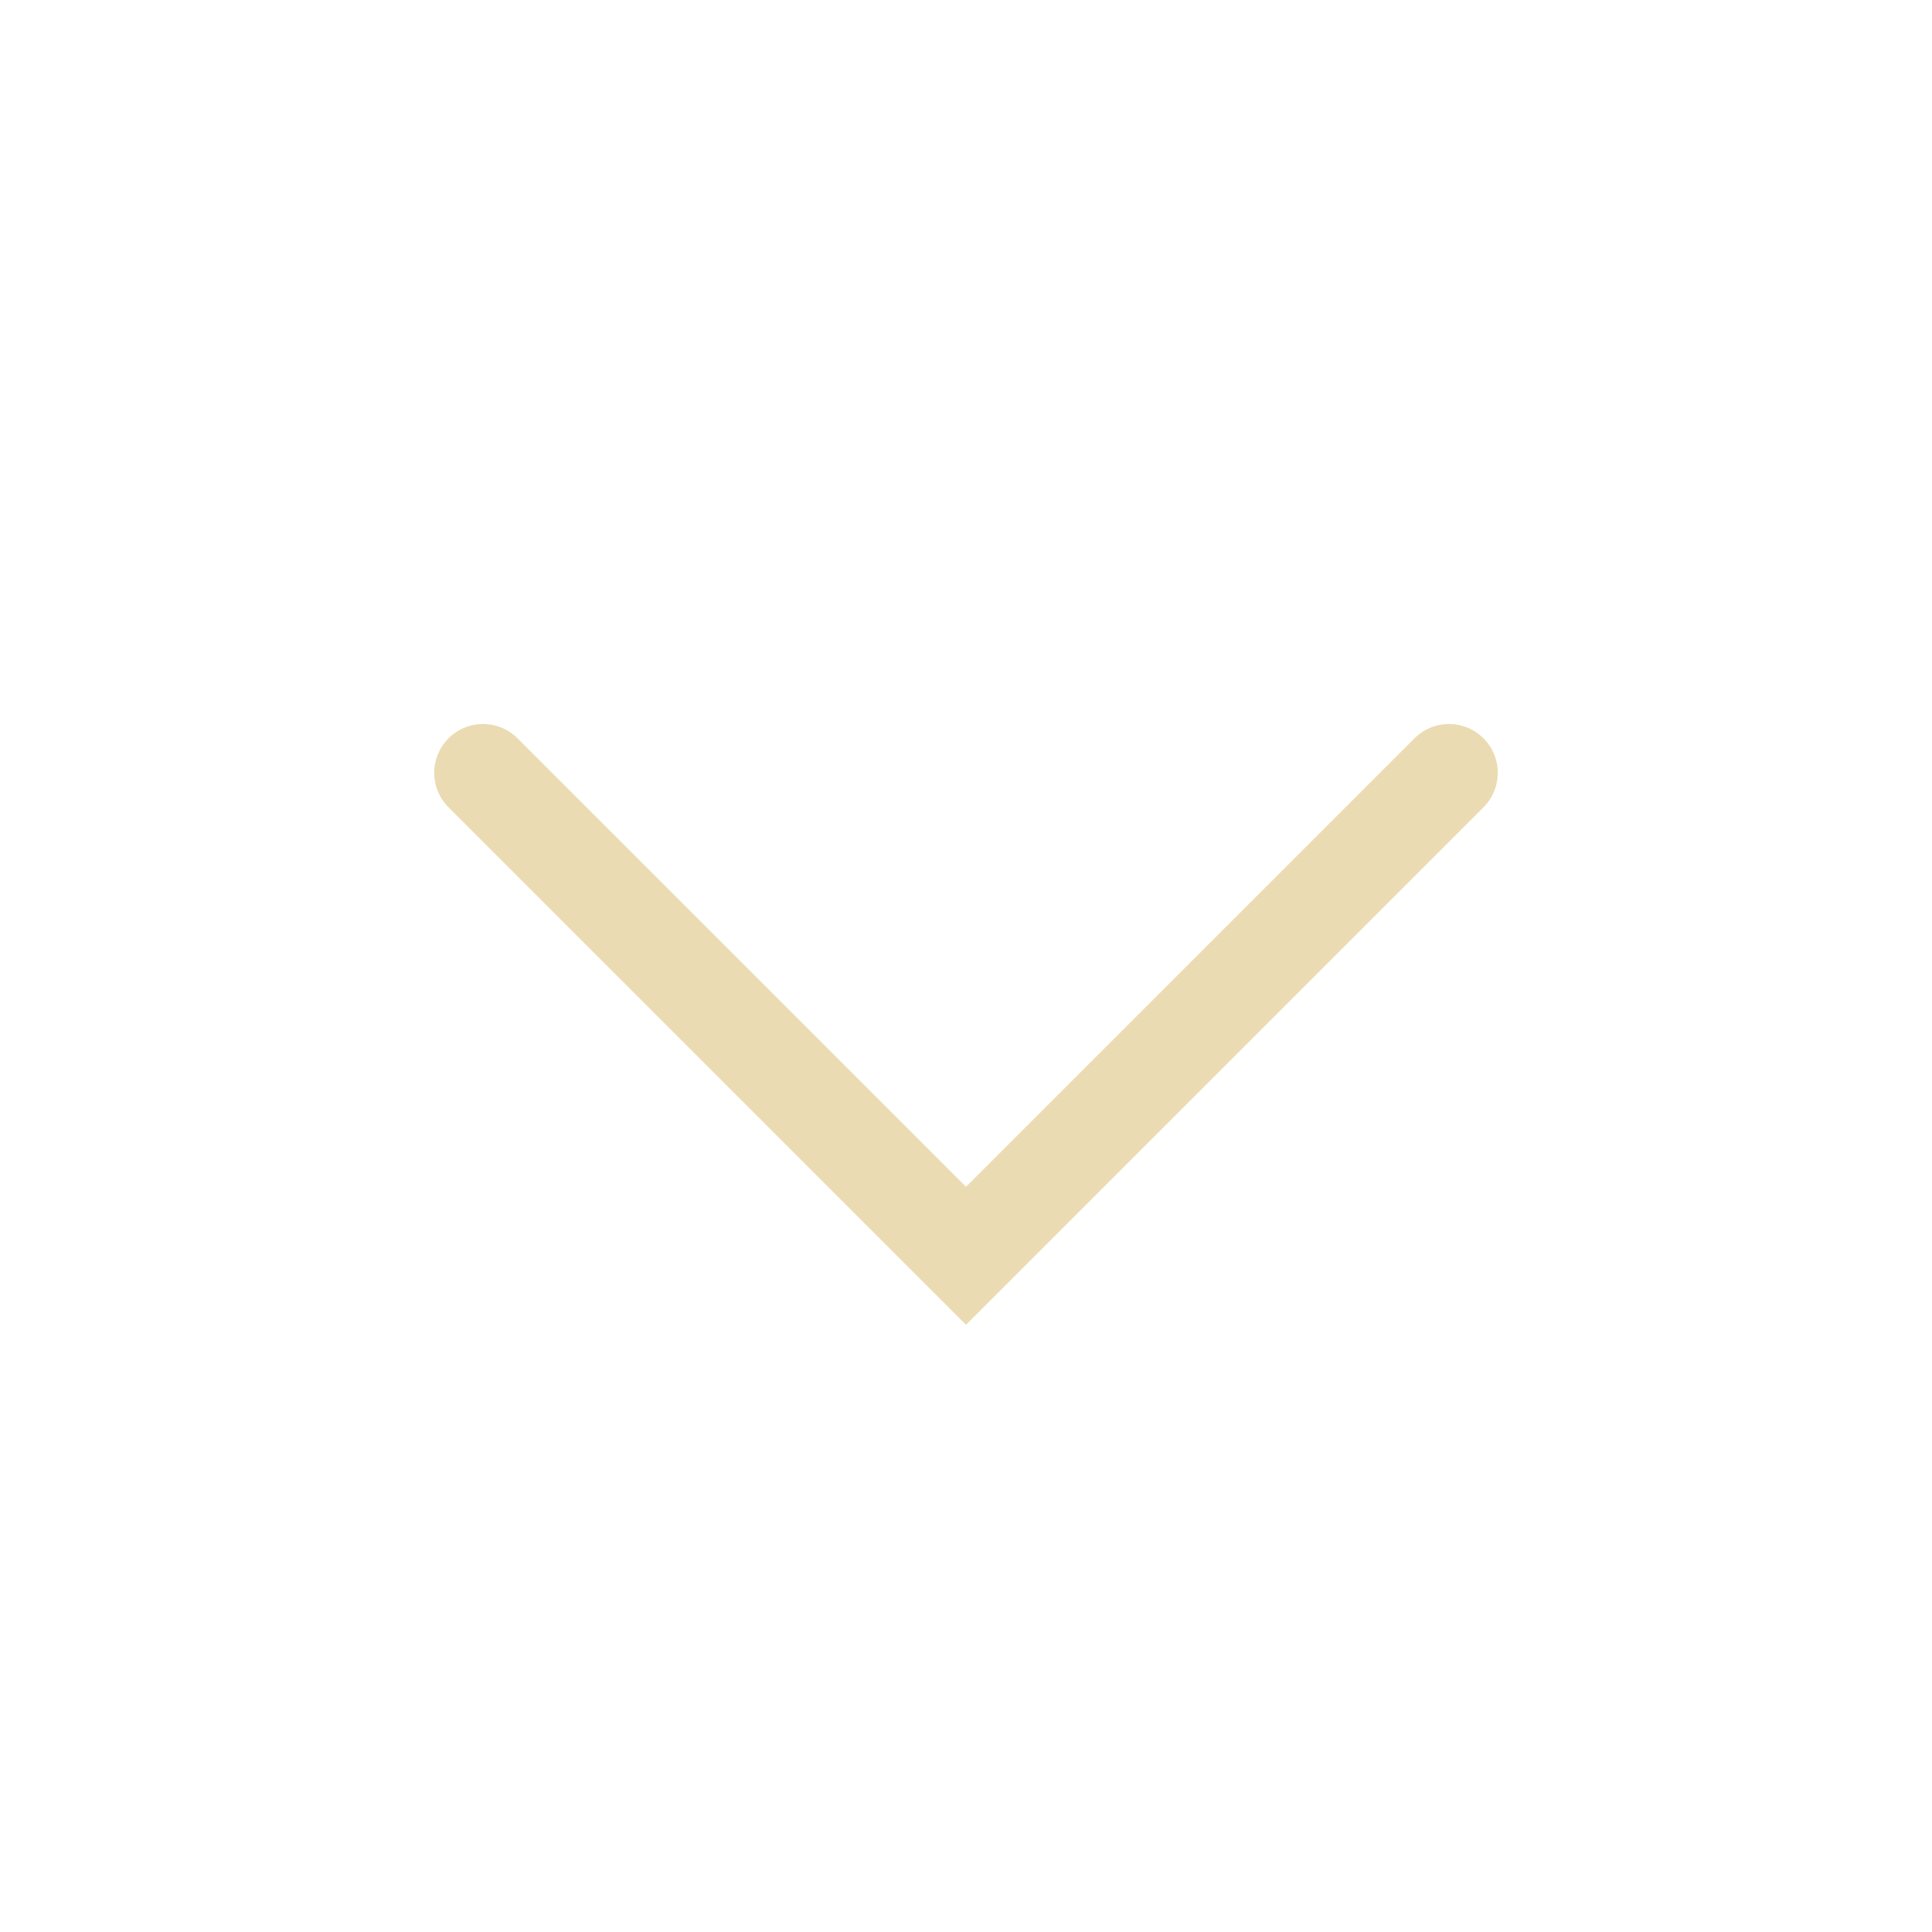
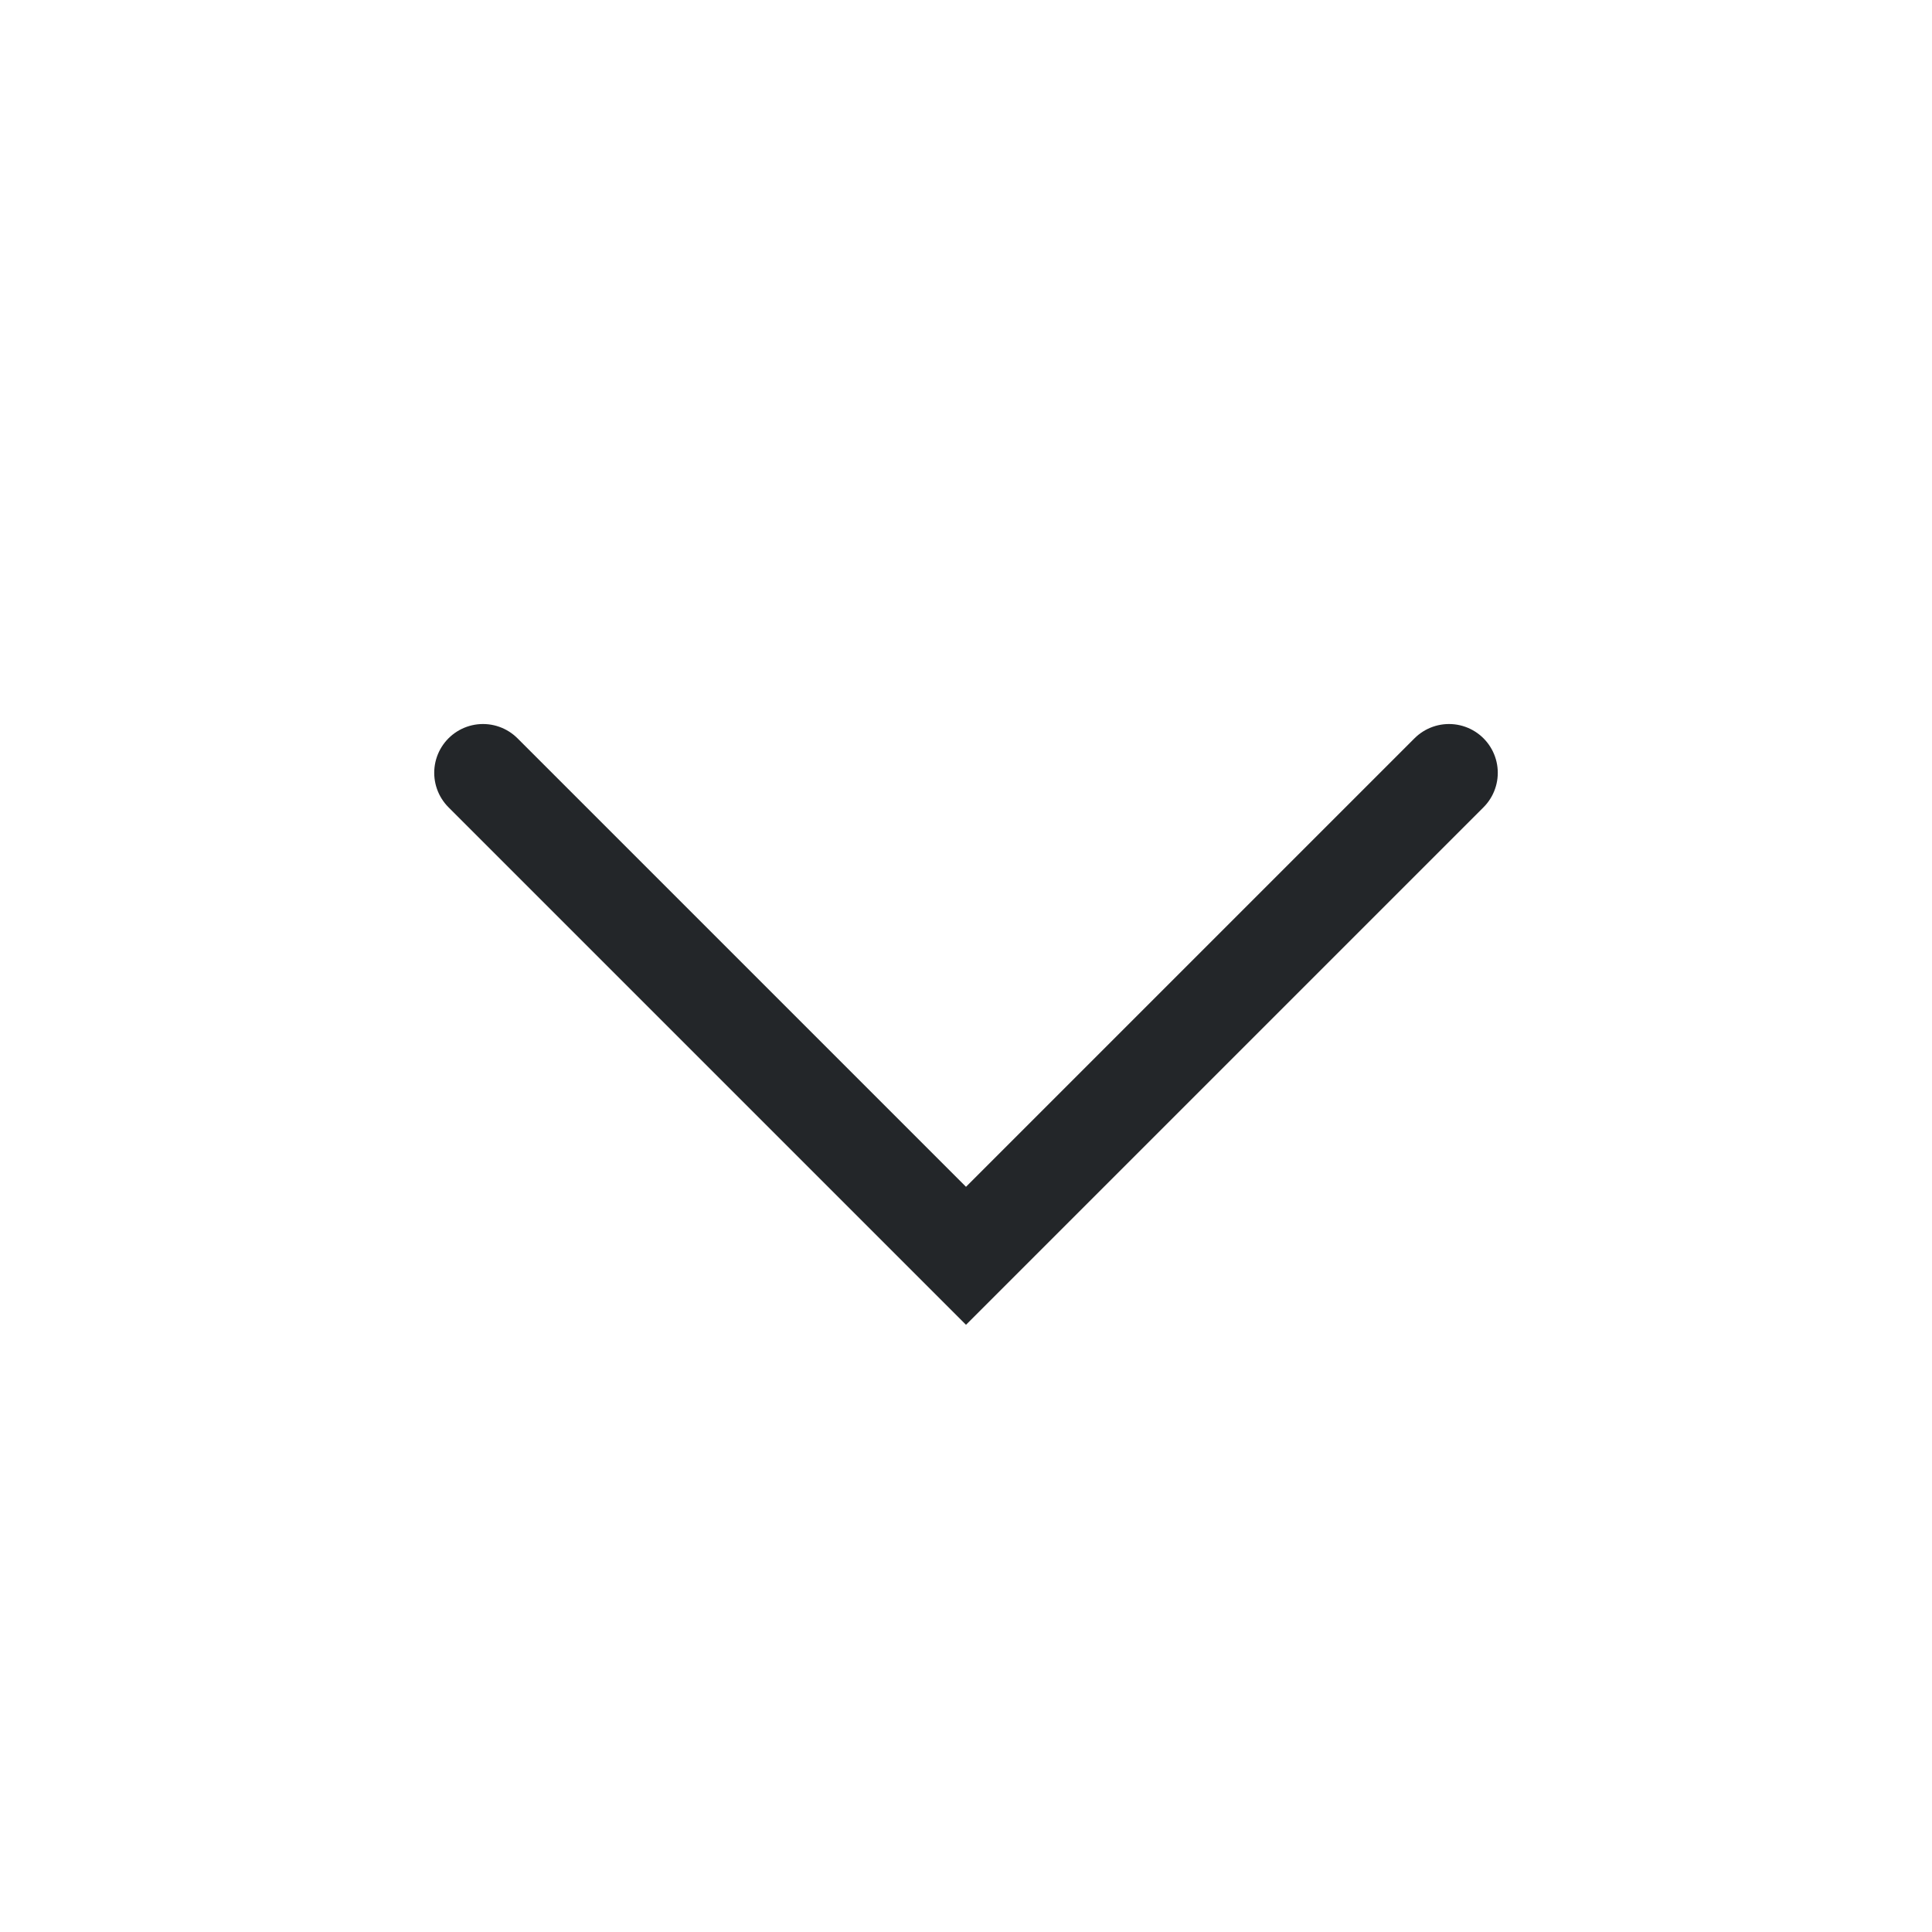
<svg xmlns="http://www.w3.org/2000/svg" viewBox="0 0 50 50" version="1.2" baseProfile="tiny">
  <defs>
</defs>
  <g fill="none" stroke="black" stroke-width="1" fill-rule="evenodd" stroke-linecap="square" stroke-linejoin="bevel">
-     <g fill="none" stroke="#ebdbb2" stroke-opacity="1" stroke-width="1.01" stroke-linecap="round" stroke-linejoin="miter" stroke-miterlimit="2" transform="matrix(2.5,0,0,2.5,2.5,2.5)" font-family="Noto Sans" font-size="13" font-weight="400" font-style="normal">
+     <g fill="none" stroke="#232629" stroke-opacity="1" stroke-width="1.01" stroke-linecap="round" stroke-linejoin="miter" stroke-miterlimit="2" transform="matrix(2.5,0,0,2.5,2.5,2.5)" font-family="Noto Sans" font-size="13" font-weight="400" font-style="normal">
      <polyline fill="none" vector-effect="none" points="4,7 9,12 14,7 " />
    </g>
    <g fill="none" stroke="#000000" stroke-opacity="1" stroke-width="1" stroke-linecap="square" stroke-linejoin="bevel" transform="matrix(1,0,0,1,0,0)" font-family="Noto Sans" font-size="13" font-weight="400" font-style="normal">
</g>
  </g>
</svg>
